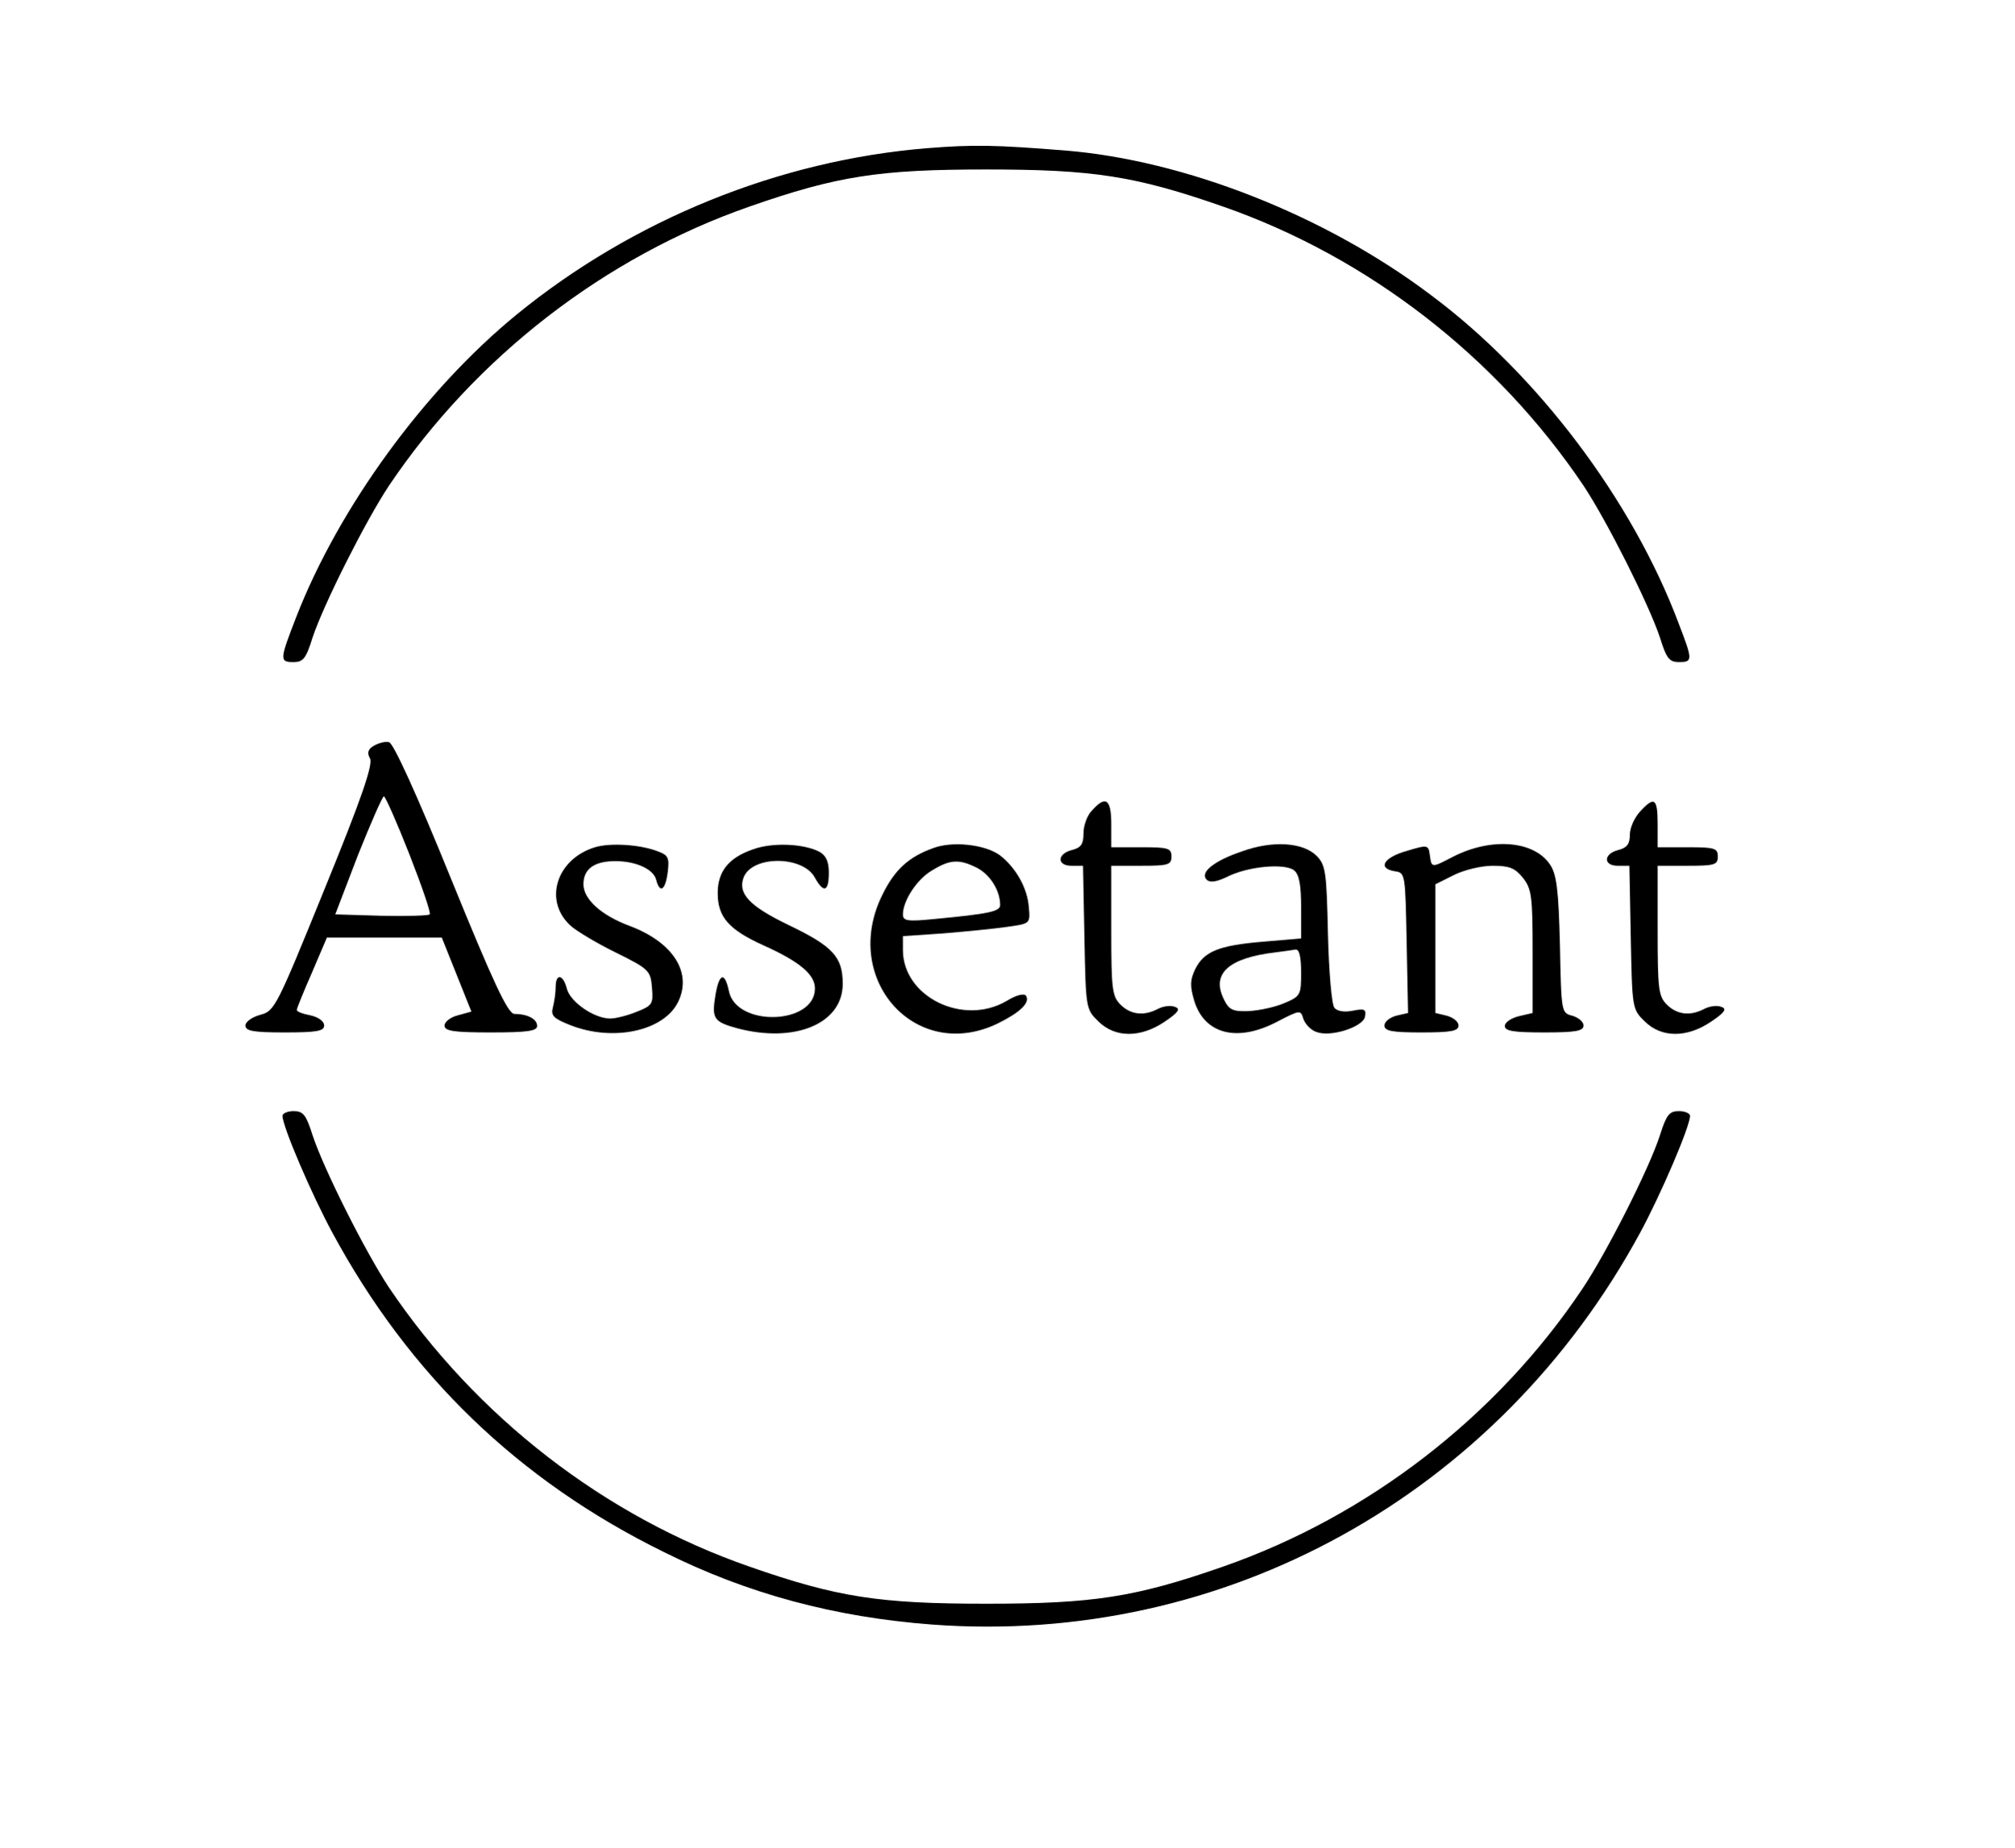
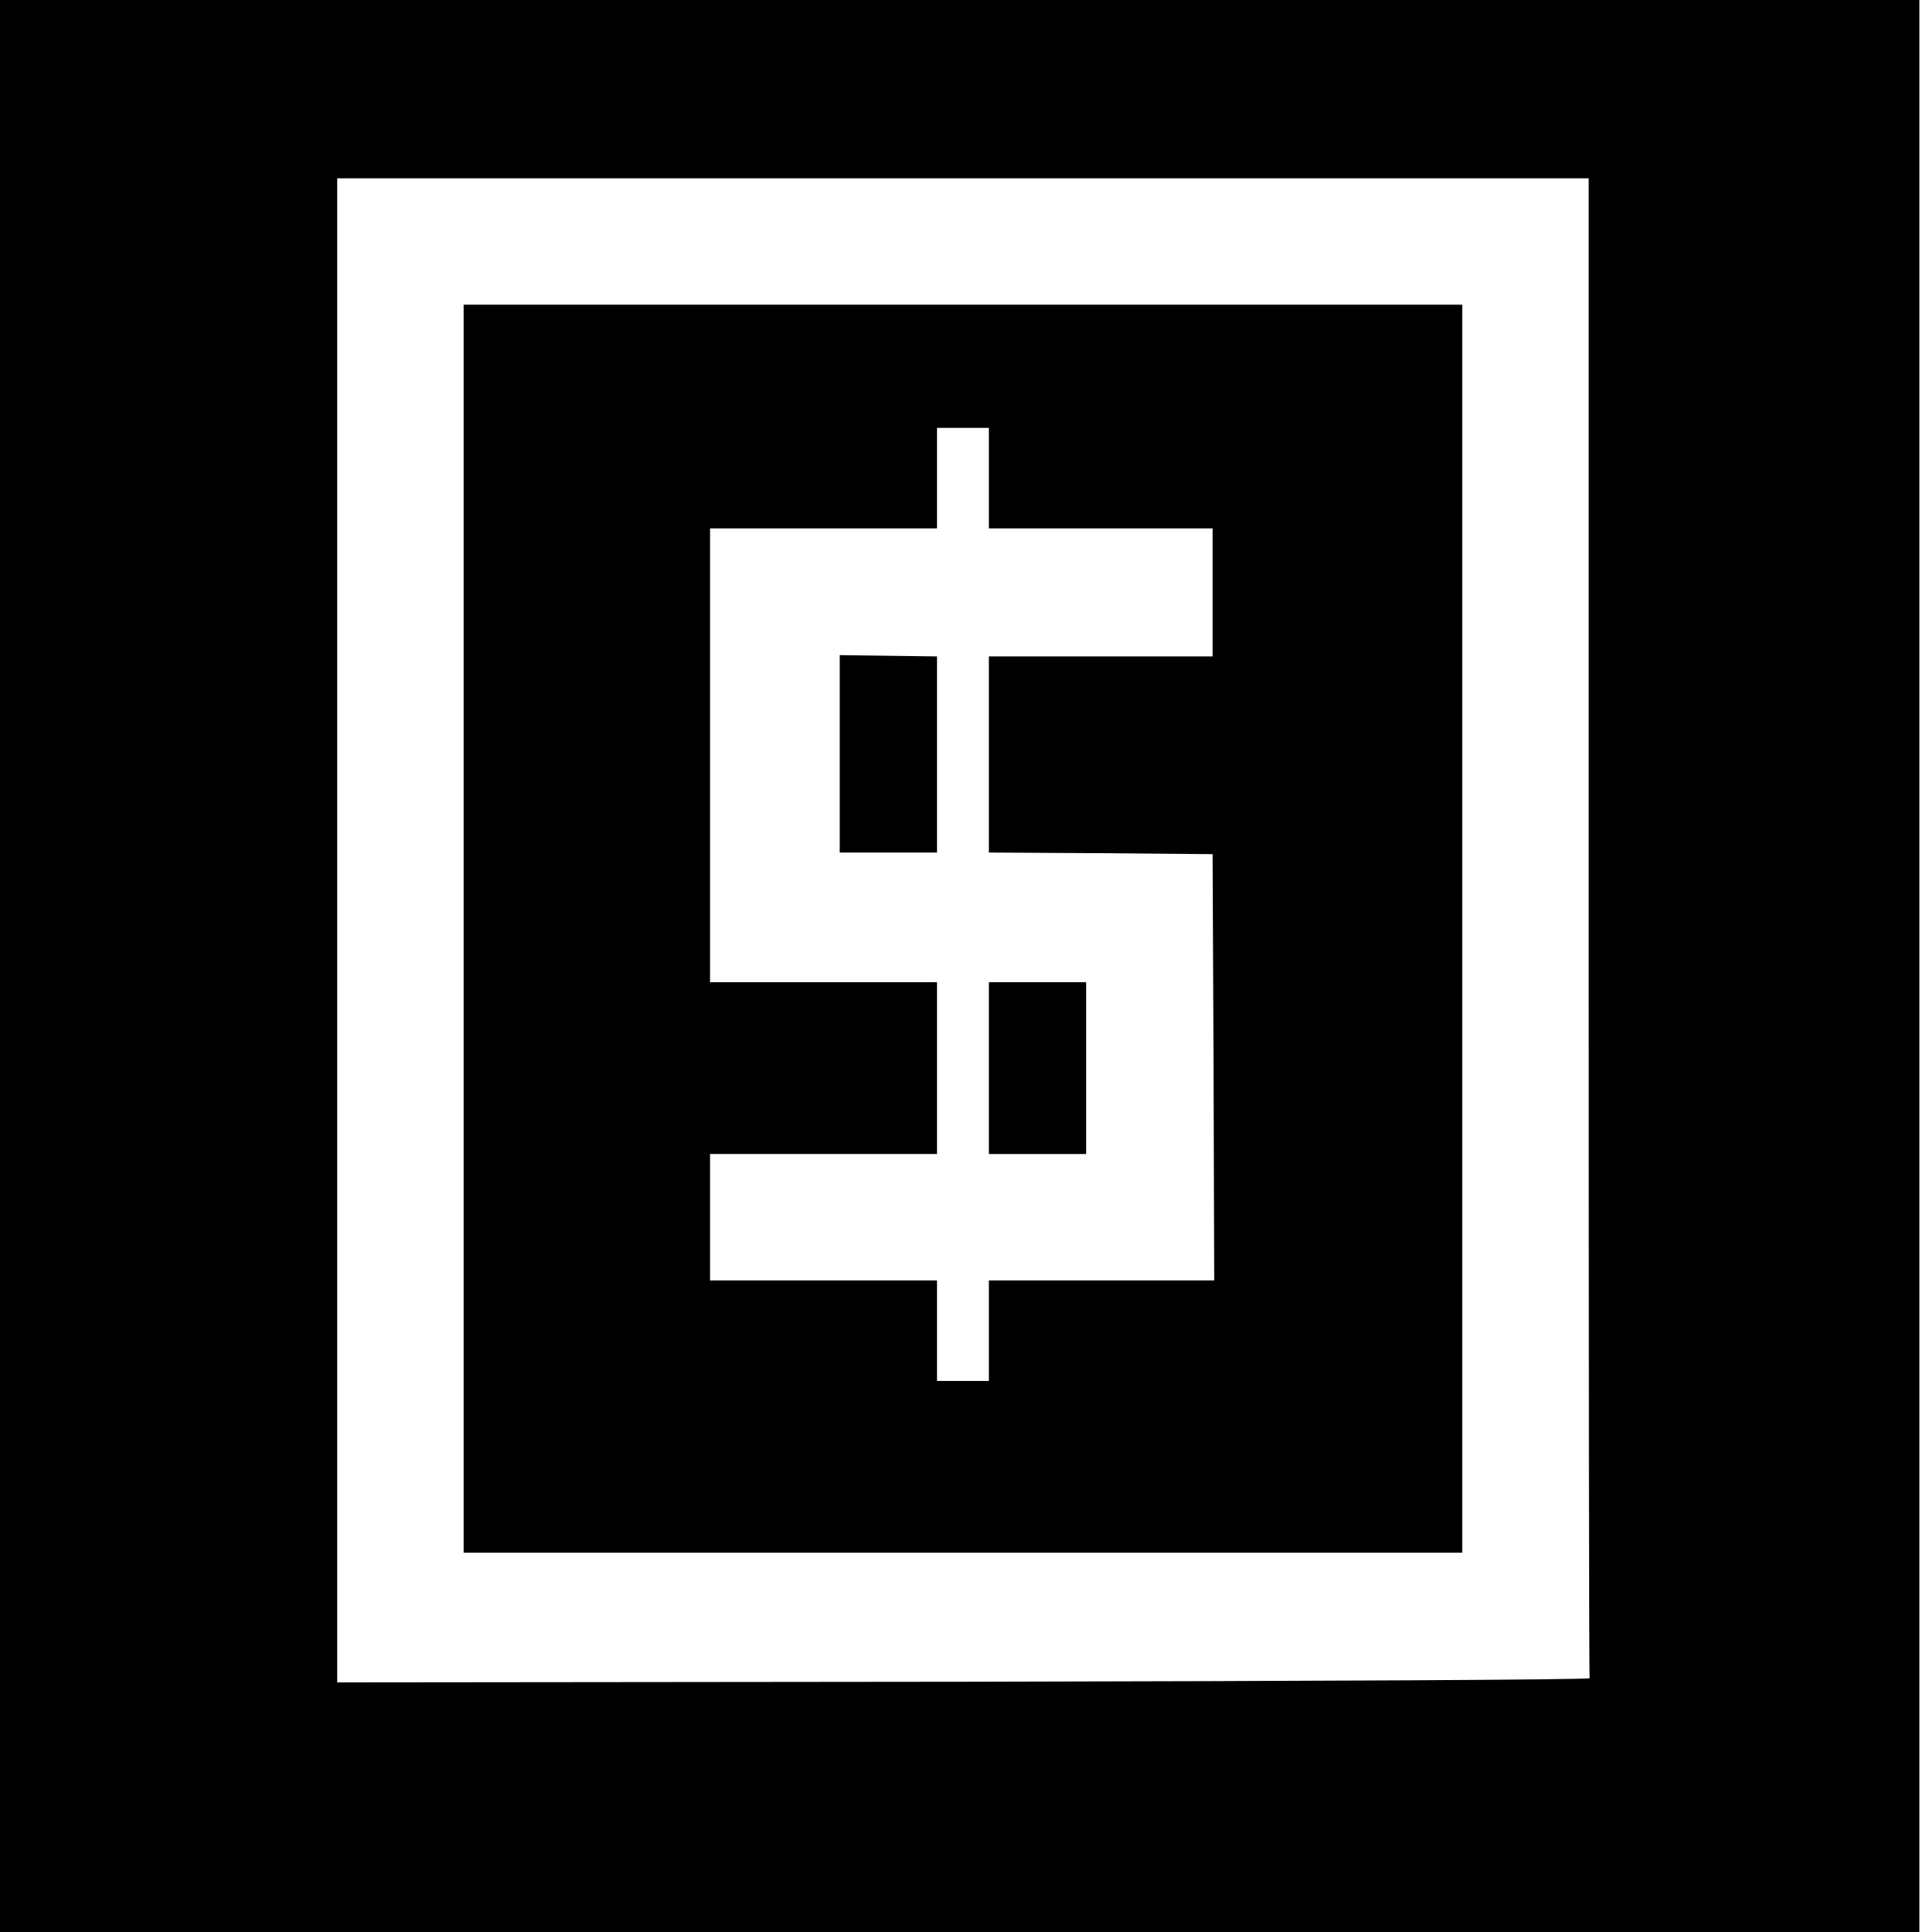
- <svg xmlns="http://www.w3.org/2000/svg" version="1.0" width="435pt" height="399pt" viewBox="0 0 435 399" preserveAspectRatio="xMidYMid meet">
-   <g transform="translate(0,399) scale(0.1,-0.1)" fill="#000000" stroke="none">
-     <path d="M2003 3670 c-320 -26 -636 -154 -888 -360 -199 -163 -383 -416 -475 -652 -36 -93 -37 -98 -6 -98 21 0 27 8 41 53 24 72 114 251 165 328 187 278 466 494 779 603 189 66 280 80 511 80 231 0 322 -14 511 -80 313 -109 592 -325 779 -603 51 -77 141 -256 165 -328 14 -45 20 -53 41 -53 30 0 30 4 0 82 -100 267 -305 539 -536 711 -228 172 -531 291 -790 312 -150 12 -197 13 -297 5z" />
-     <path d="M807 2379 c-12 -7 -15 -15 -8 -27 7 -13 -18 -86 -98 -282 -104 -256 -108 -264 -139 -272 -18 -5 -32 -15 -32 -23 0 -12 17 -15 85 -15 70 0 85 3 85 15 0 9 -12 18 -30 22 -16 3 -30 8 -29 12 0 3 15 40 33 81 l32 75 124 0 124 0 32 -80 32 -80 -29 -8 c-16 -4 -29 -14 -29 -22 0 -12 19 -15 100 -15 79 0 100 3 100 14 0 15 -21 26 -49 26 -14 0 -45 66 -137 292 -75 185 -125 294 -134 295 -8 2 -23 -2 -33 -8z m77 -234 c27 -69 47 -127 44 -130 -3 -3 -50 -4 -105 -3 l-99 3 49 128 c28 70 53 127 56 127 3 0 28 -56 55 -125z" />
-     <path d="M2358 2239 c-10 -10 -18 -32 -18 -49 0 -23 -5 -31 -25 -36 -32 -8 -33 -34 -1 -34 l25 0 3 -155 c3 -152 3 -155 30 -181 36 -36 91 -36 143 -1 30 20 35 28 23 32 -9 4 -25 2 -37 -4 -30 -16 -59 -13 -81 9 -18 18 -20 33 -20 160 l0 140 65 0 c58 0 65 2 65 20 0 18 -7 20 -65 20 l-65 0 0 50 c0 54 -12 63 -42 29z" />
-     <path d="M3542 2237 c-12 -13 -22 -35 -22 -50 0 -20 -6 -28 -25 -33 -32 -8 -33 -34 -1 -34 l25 0 3 -155 c3 -152 3 -155 30 -181 36 -36 91 -36 143 -1 30 20 35 28 23 32 -9 4 -25 2 -37 -4 -30 -16 -59 -13 -81 9 -18 18 -20 33 -20 160 l0 140 65 0 c58 0 65 2 65 20 0 18 -7 20 -65 20 l-65 0 0 50 c0 56 -7 61 -38 27z" />
-     <path d="M1285 2160 c-85 -26 -112 -118 -51 -171 13 -11 56 -37 97 -57 71 -35 74 -39 77 -75 3 -35 1 -39 -32 -52 -19 -8 -46 -15 -58 -15 -35 0 -87 36 -94 65 -8 31 -24 33 -24 3 0 -13 -3 -32 -6 -44 -5 -18 2 -24 37 -38 93 -37 204 -13 234 51 30 63 -12 128 -105 163 -62 23 -100 58 -100 90 0 33 23 50 69 50 44 0 82 -17 88 -40 8 -31 20 -23 25 16 4 31 1 37 -21 45 -38 15 -103 19 -136 9z" />
-     <path d="M1625 2155 c-52 -18 -75 -48 -75 -94 0 -52 24 -79 99 -113 78 -35 111 -63 111 -93 0 -79 -171 -84 -186 -5 -9 42 -21 38 -29 -10 -8 -50 -4 -57 47 -71 125 -33 228 10 228 96 0 58 -21 81 -117 127 -85 41 -110 68 -97 103 19 48 129 47 154 -1 19 -34 30 -30 30 11 0 24 -6 37 -20 45 -34 18 -103 21 -145 5z" />
-     <path d="M2015 2158 c-53 -19 -83 -47 -109 -100 -91 -182 71 -364 248 -279 49 24 71 45 62 60 -4 6 -21 2 -42 -11 -94 -55 -224 9 -224 110 l0 30 88 6 c48 4 110 10 137 14 50 7 50 7 47 42 -3 42 -28 86 -63 113 -32 23 -102 31 -144 15z m96 -43 c28 -15 49 -49 49 -80 0 -14 -26 -19 -142 -30 -59 -6 -68 -4 -68 10 0 29 30 76 63 95 39 24 59 25 98 5z" />
-     <path d="M2682 2151 c-62 -21 -91 -46 -76 -61 7 -7 21 -5 44 6 45 23 125 30 145 14 11 -9 15 -32 15 -80 l0 -67 -82 -7 c-96 -8 -128 -21 -147 -60 -11 -23 -11 -36 -2 -67 22 -73 93 -91 179 -46 50 26 51 26 57 6 4 -11 16 -24 28 -28 31 -12 101 11 105 33 3 16 -1 18 -26 13 -19 -4 -34 -1 -40 6 -6 7 -12 78 -14 159 -3 135 -5 149 -24 169 -30 30 -96 34 -162 10z m128 -262 c0 -48 -1 -51 -37 -66 -21 -9 -56 -16 -78 -17 -33 -1 -41 3 -52 26 -27 55 10 89 112 101 17 2 36 5 43 6 8 1 12 -15 12 -50z" />
-     <path d="M3038 2152 c-50 -14 -64 -38 -25 -44 22 -3 22 -6 25 -154 l3 -152 -26 -6 c-14 -4 -25 -13 -25 -21 0 -12 16 -15 80 -15 64 0 80 3 80 15 0 8 -11 17 -25 21 l-25 6 0 139 0 139 40 20 c22 11 59 20 84 20 36 0 48 -5 65 -26 19 -24 21 -40 21 -160 l0 -132 -30 -7 c-16 -4 -30 -13 -30 -21 0 -11 18 -14 85 -14 68 0 85 3 85 15 0 8 -11 17 -24 21 -24 6 -24 7 -27 153 -3 118 -7 152 -21 173 -34 52 -126 60 -209 18 -48 -25 -47 -25 -51 3 -3 22 -4 23 -50 9z" />
-     <path d="M610 1580 c0 -23 63 -170 108 -253 166 -307 402 -535 715 -689 182 -91 370 -141 580 -157 631 -47 1222 280 1529 846 45 83 108 230 108 253 0 5 -11 10 -24 10 -21 0 -27 -8 -41 -52 -23 -72 -116 -255 -167 -331 -185 -277 -464 -492 -777 -601 -189 -66 -280 -80 -511 -80 -231 0 -322 14 -511 80 -314 109 -591 324 -779 603 -51 77 -141 256 -165 329 -14 44 -20 52 -41 52 -13 0 -24 -5 -24 -10z" />
+ <svg xmlns="http://www.w3.org/2000/svg" version="1.0" width="592pt" height="596pt" viewBox="0 0 592 596" preserveAspectRatio="xMidYMid meet">
+   <g transform="translate(0,596) scale(0.1,-0.1)" fill="#000000" stroke="none">
+     <path d="M0 2980 l0 -2980 2960 0 2960 0 0 2980 0 2980 -2960 0 -2960 0 0 -2980z m4900 120 c0 -1270 1 -2313 3 -2317 1 -5 -868 -9 -1930 -11 l-1933 -2 0 2320 0 2320 1930 0 1930 0 0 -2310z" />
+     <path d="M1430 3095 l0 -1925 1540 0 1540 0 0 1925 0 1925 -1540 0 -1540 0 0 -1925z m1620 1390 l0 -155 345 0 345 0 0 -197 0 -198 -345 0 -345 0 0 -302 0 -303 345 -2 345 -3 3 -658 2 -657 -347 0 -348 0 0 -155 0 -155 -80 0 -80 0 0 155 0 155 -350 0 -350 0 0 195 0 195 350 0 350 0 0 265 0 265 -350 0 -350 0 0 700 0 700 350 0 350 0 0 155 0 155 80 0 80 0 0 -155z" />
+     <path d="M2590 3635 l0 -305 150 0 150 0 0 303 0 302 -150 2 -150 2 0 -304z" />
+     <path d="M3050 2665 l0 -265 150 0 150 0 0 265 0 265 -150 0 -150 0 0 -265z" />
  </g>
</svg>
